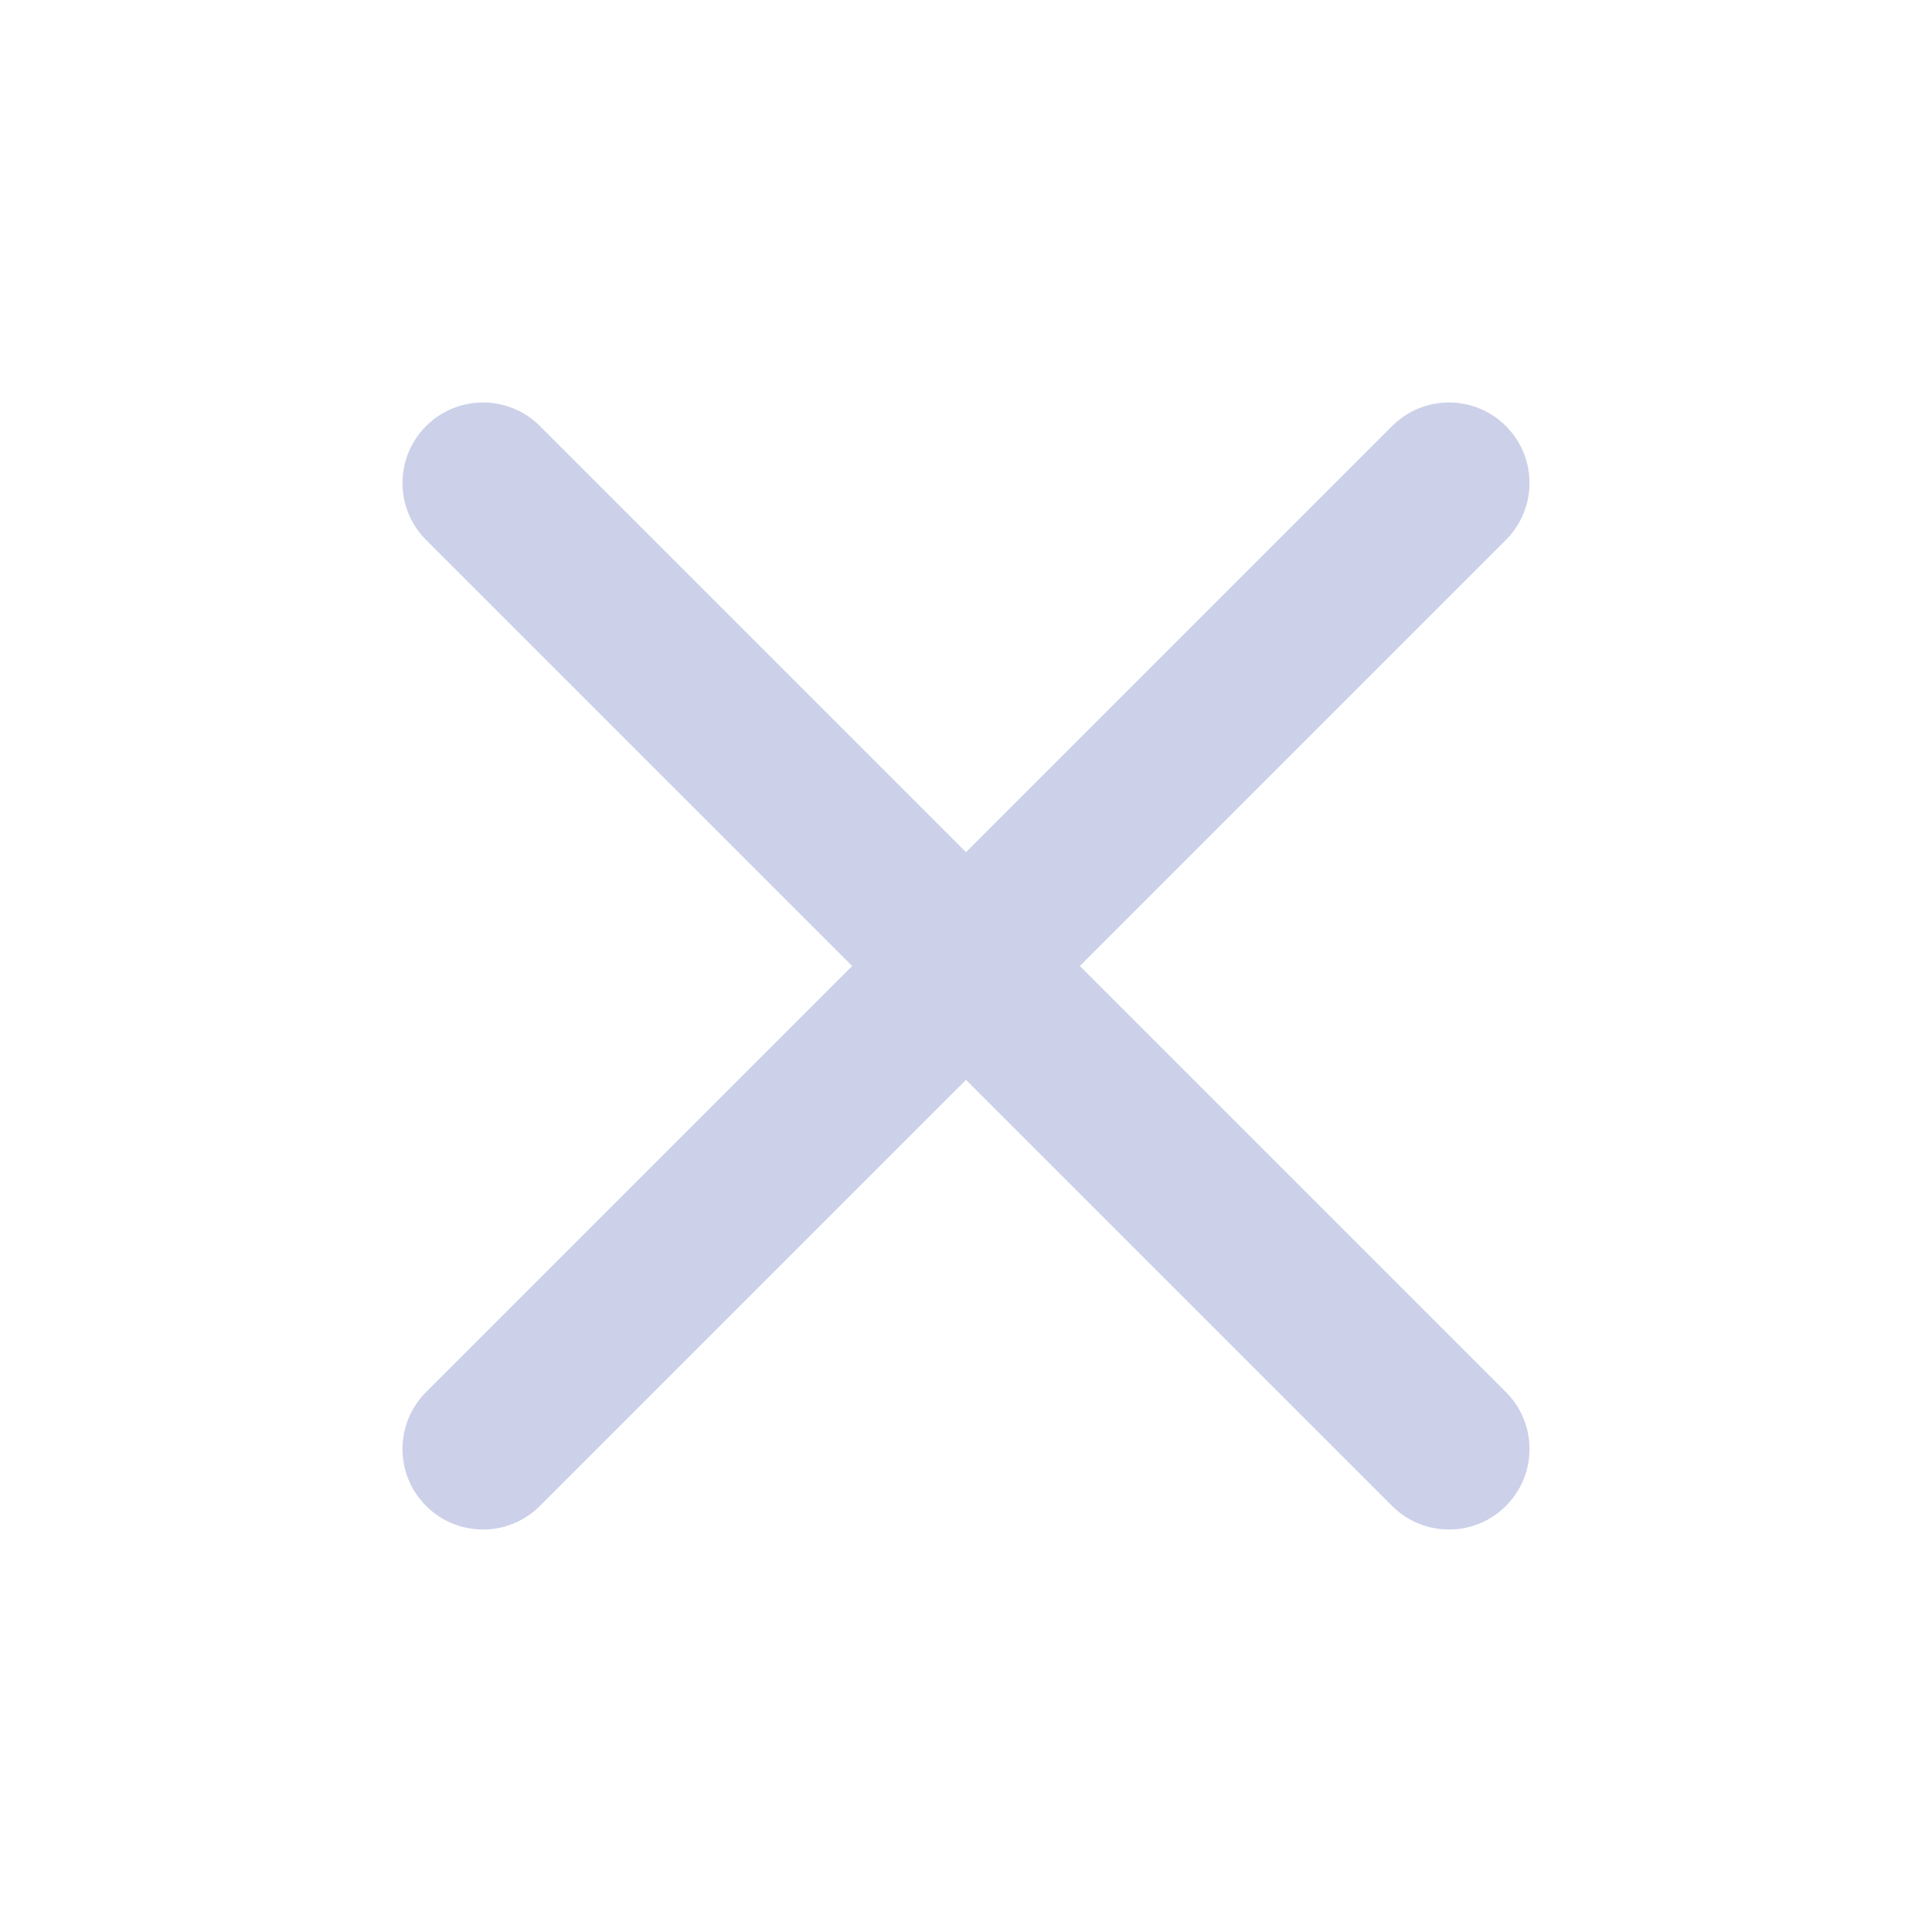
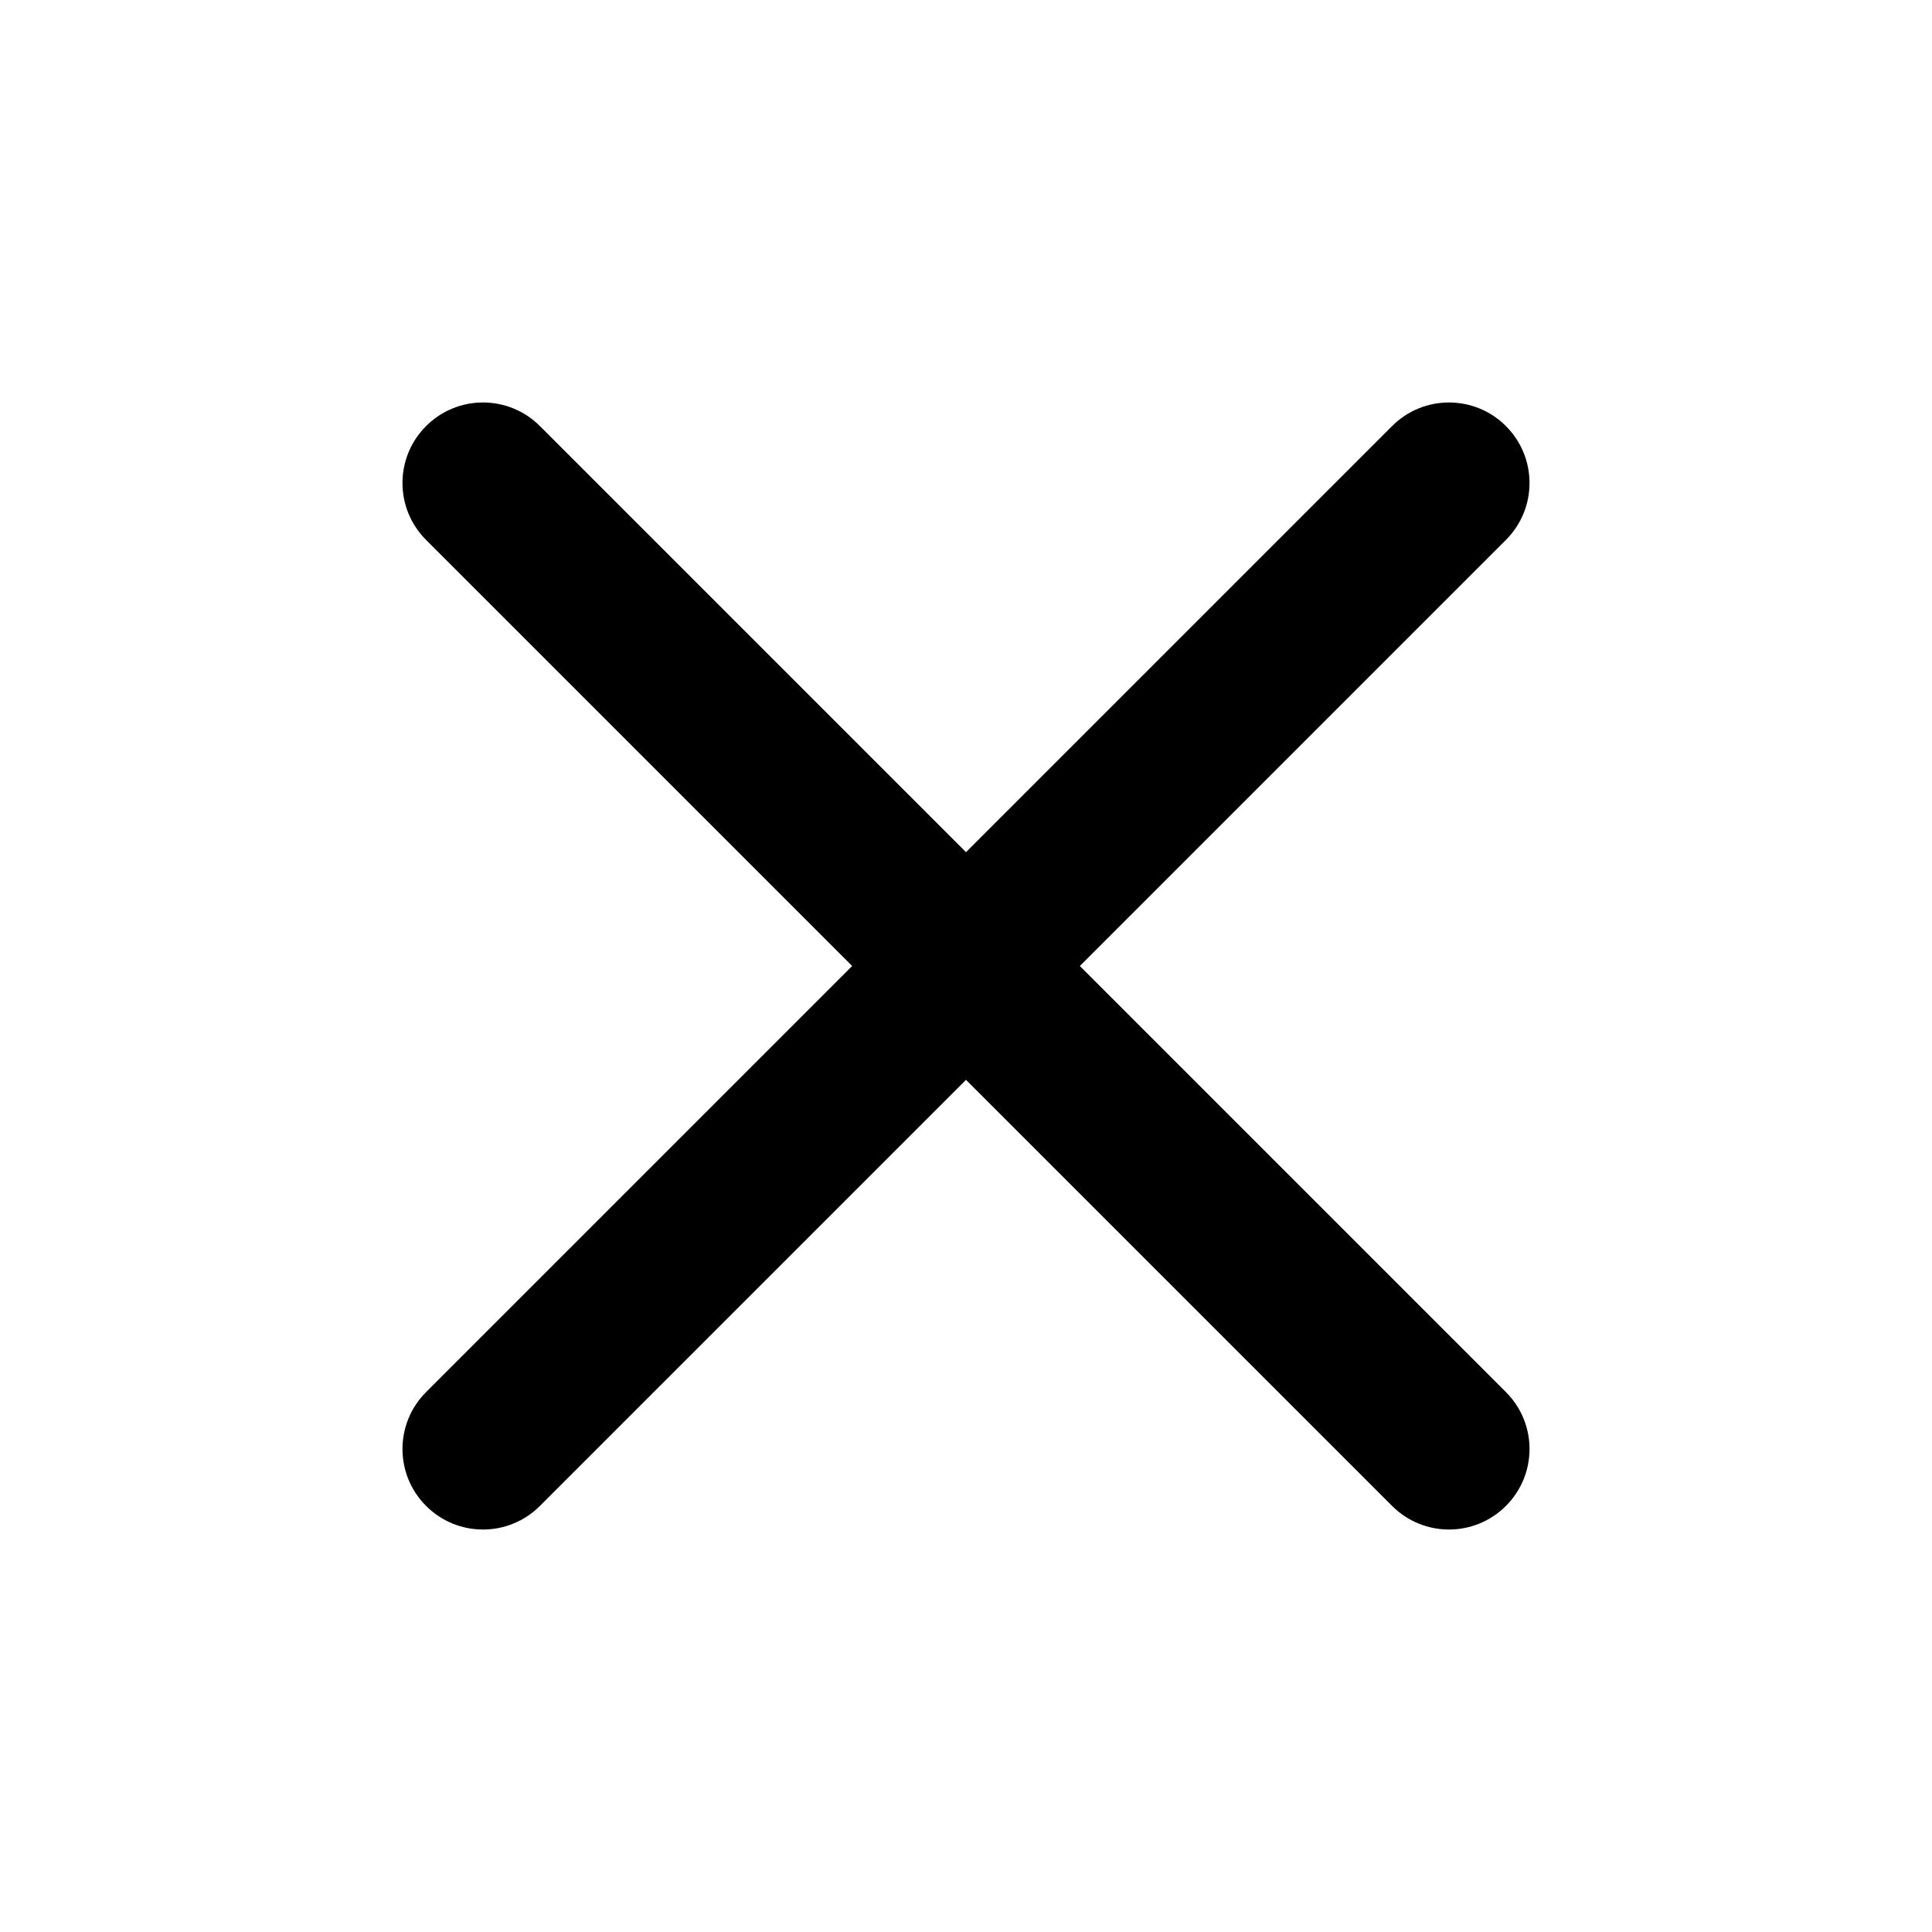
- <svg xmlns="http://www.w3.org/2000/svg" width="24" height="24" viewBox="0 0 24 24" fill="none">
-   <path d="M18.707 6.707C19.098 6.317 19.098 5.683 18.707 5.293C18.317 4.902 17.683 4.902 17.293 5.293L12 10.586L6.707 5.293C6.317 4.902 5.683 4.902 5.293 5.293C4.902 5.683 4.902 6.317 5.293 6.707L10.586 12L5.293 17.293C4.902 17.683 4.902 18.317 5.293 18.707C5.683 19.098 6.317 19.098 6.707 18.707L12 13.414L17.293 18.707C17.683 19.098 18.317 19.098 18.707 18.707C19.098 18.317 19.098 17.683 18.707 17.293L13.414 12L18.707 6.707Z" fill="#CCD1E9" />
+ <svg xmlns="http://www.w3.org/2000/svg" width="auto" height="auto" viewBox="0 0 24 24" fill="none">
+   <path d="M18.707 6.707C19.098 6.317 19.098 5.683 18.707 5.293C18.317 4.902 17.683 4.902 17.293 5.293L12 10.586L6.707 5.293C6.317 4.902 5.683 4.902 5.293 5.293C4.902 5.683 4.902 6.317 5.293 6.707L10.586 12L5.293 17.293C4.902 17.683 4.902 18.317 5.293 18.707C5.683 19.098 6.317 19.098 6.707 18.707L12 13.414L17.293 18.707C17.683 19.098 18.317 19.098 18.707 18.707C19.098 18.317 19.098 17.683 18.707 17.293L13.414 12L18.707 6.707Z" fill="currentColor" />
</svg>
